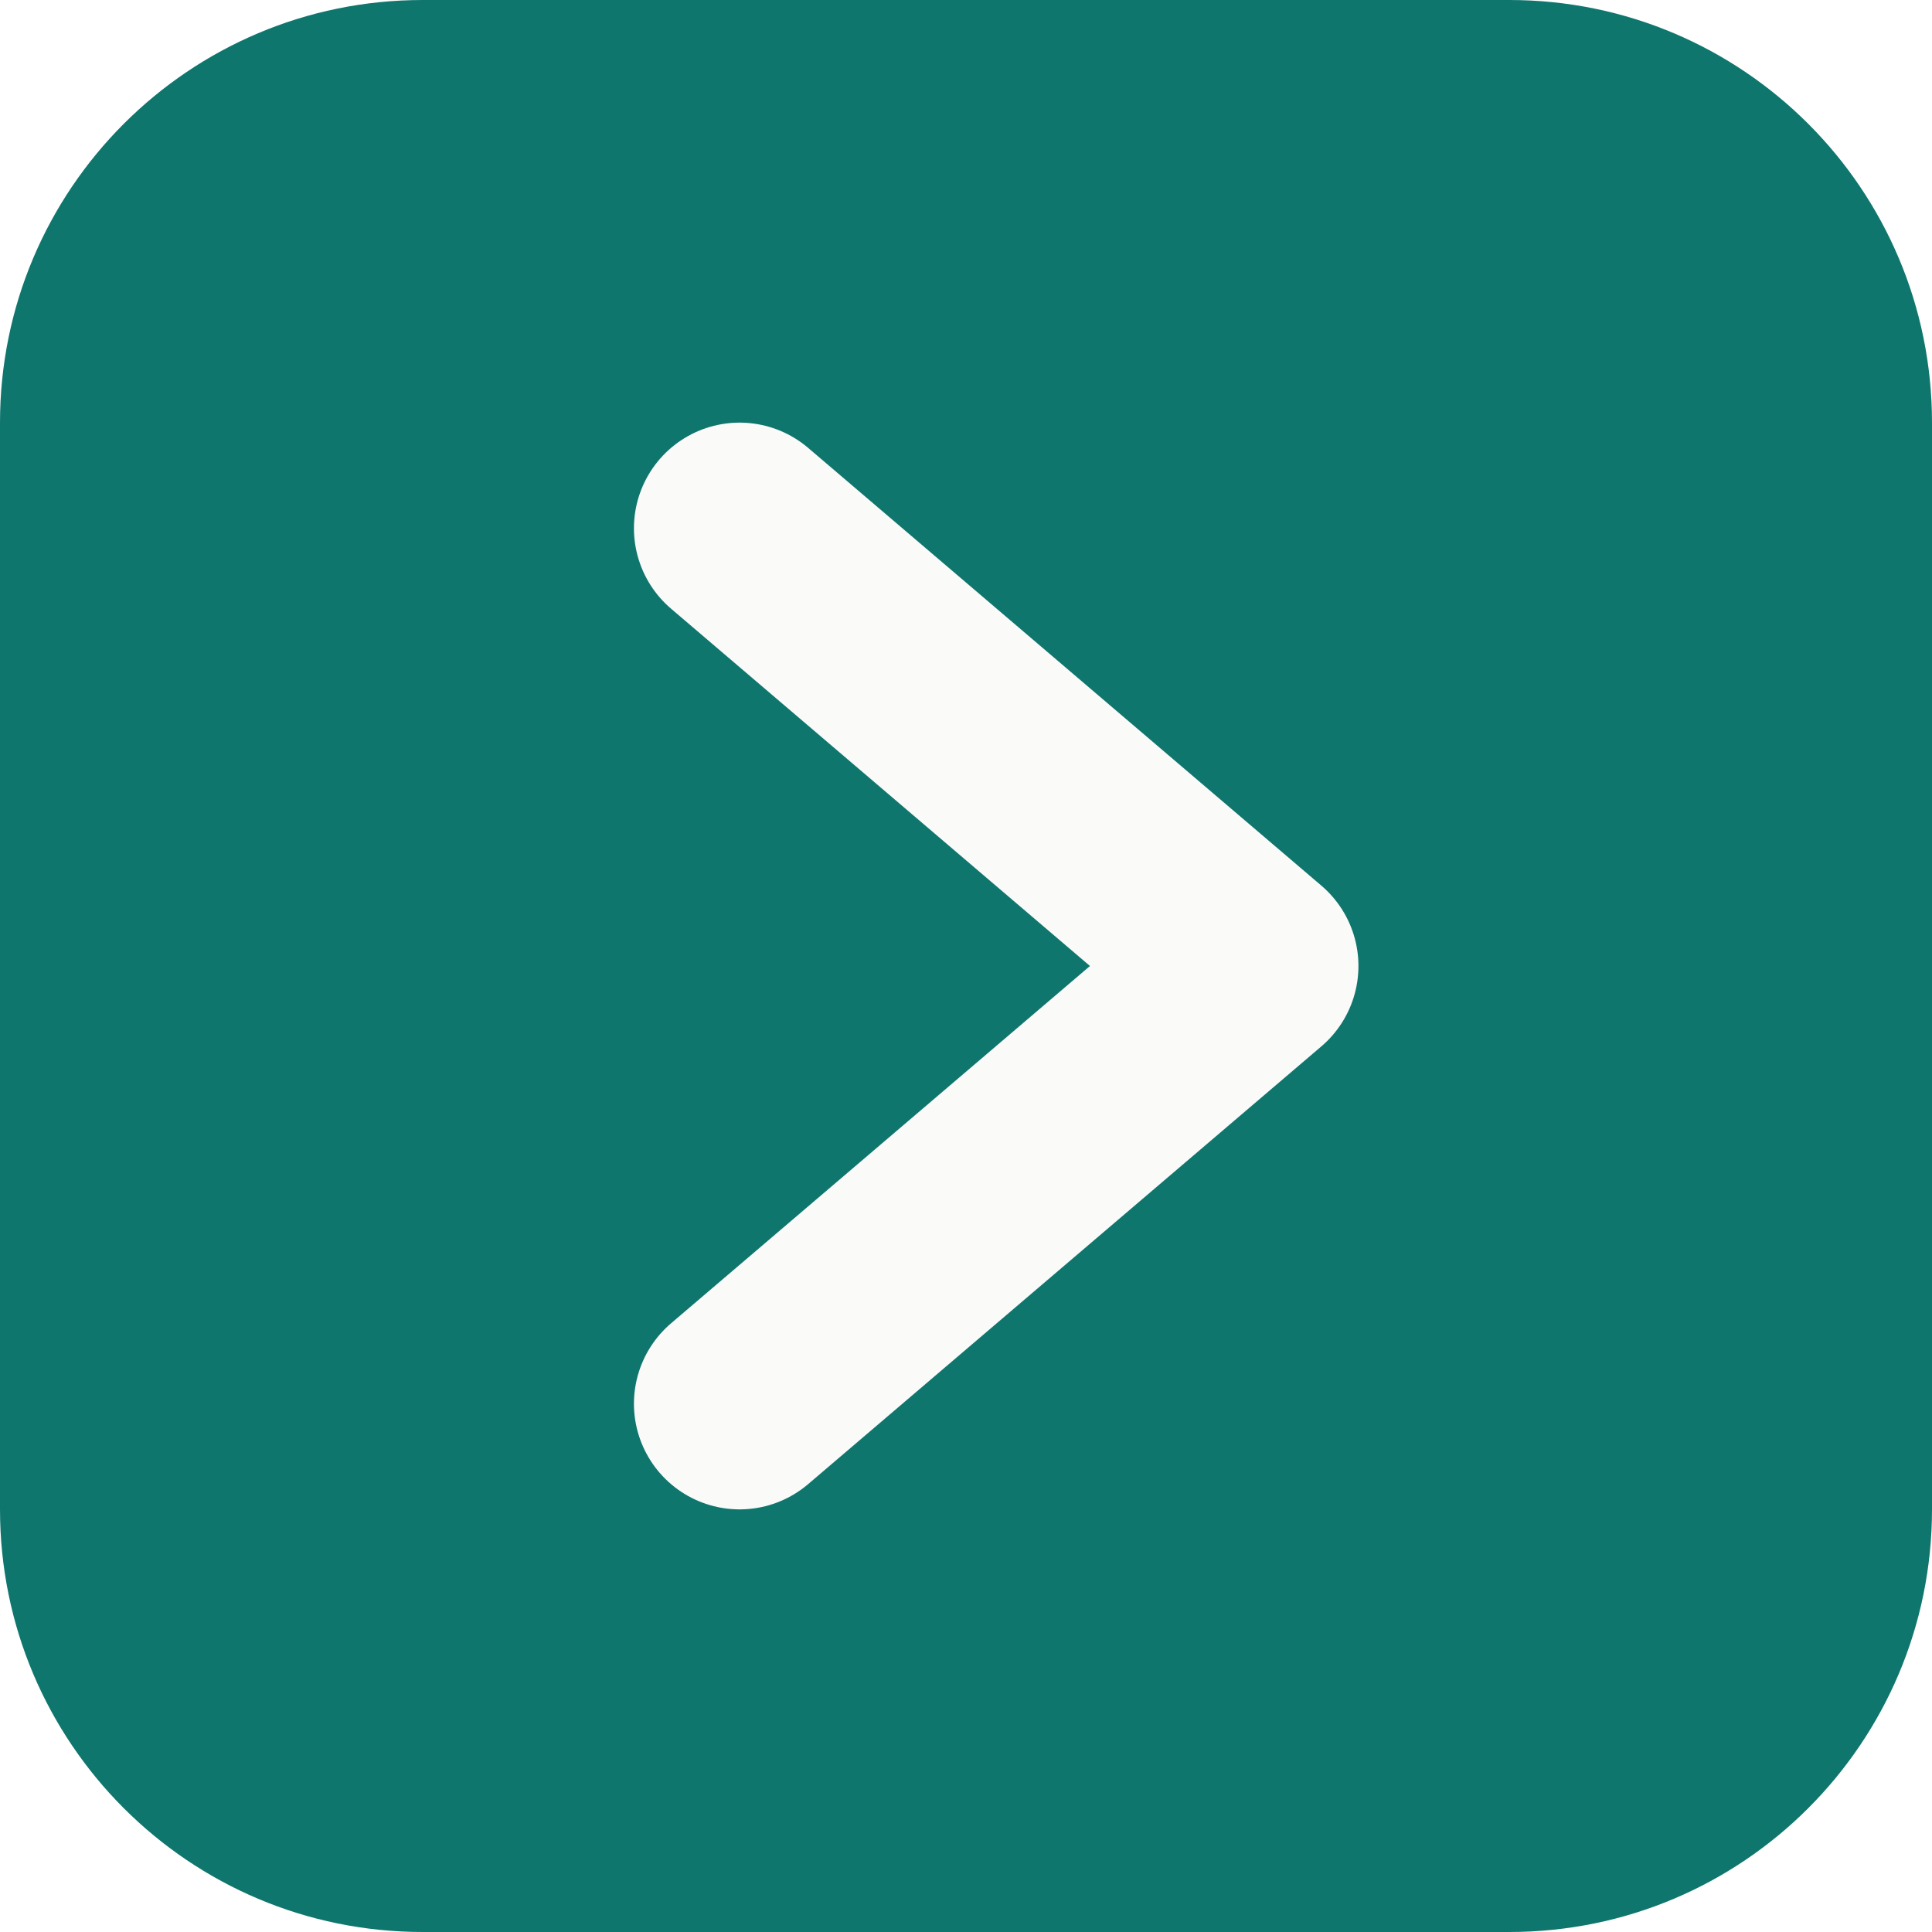
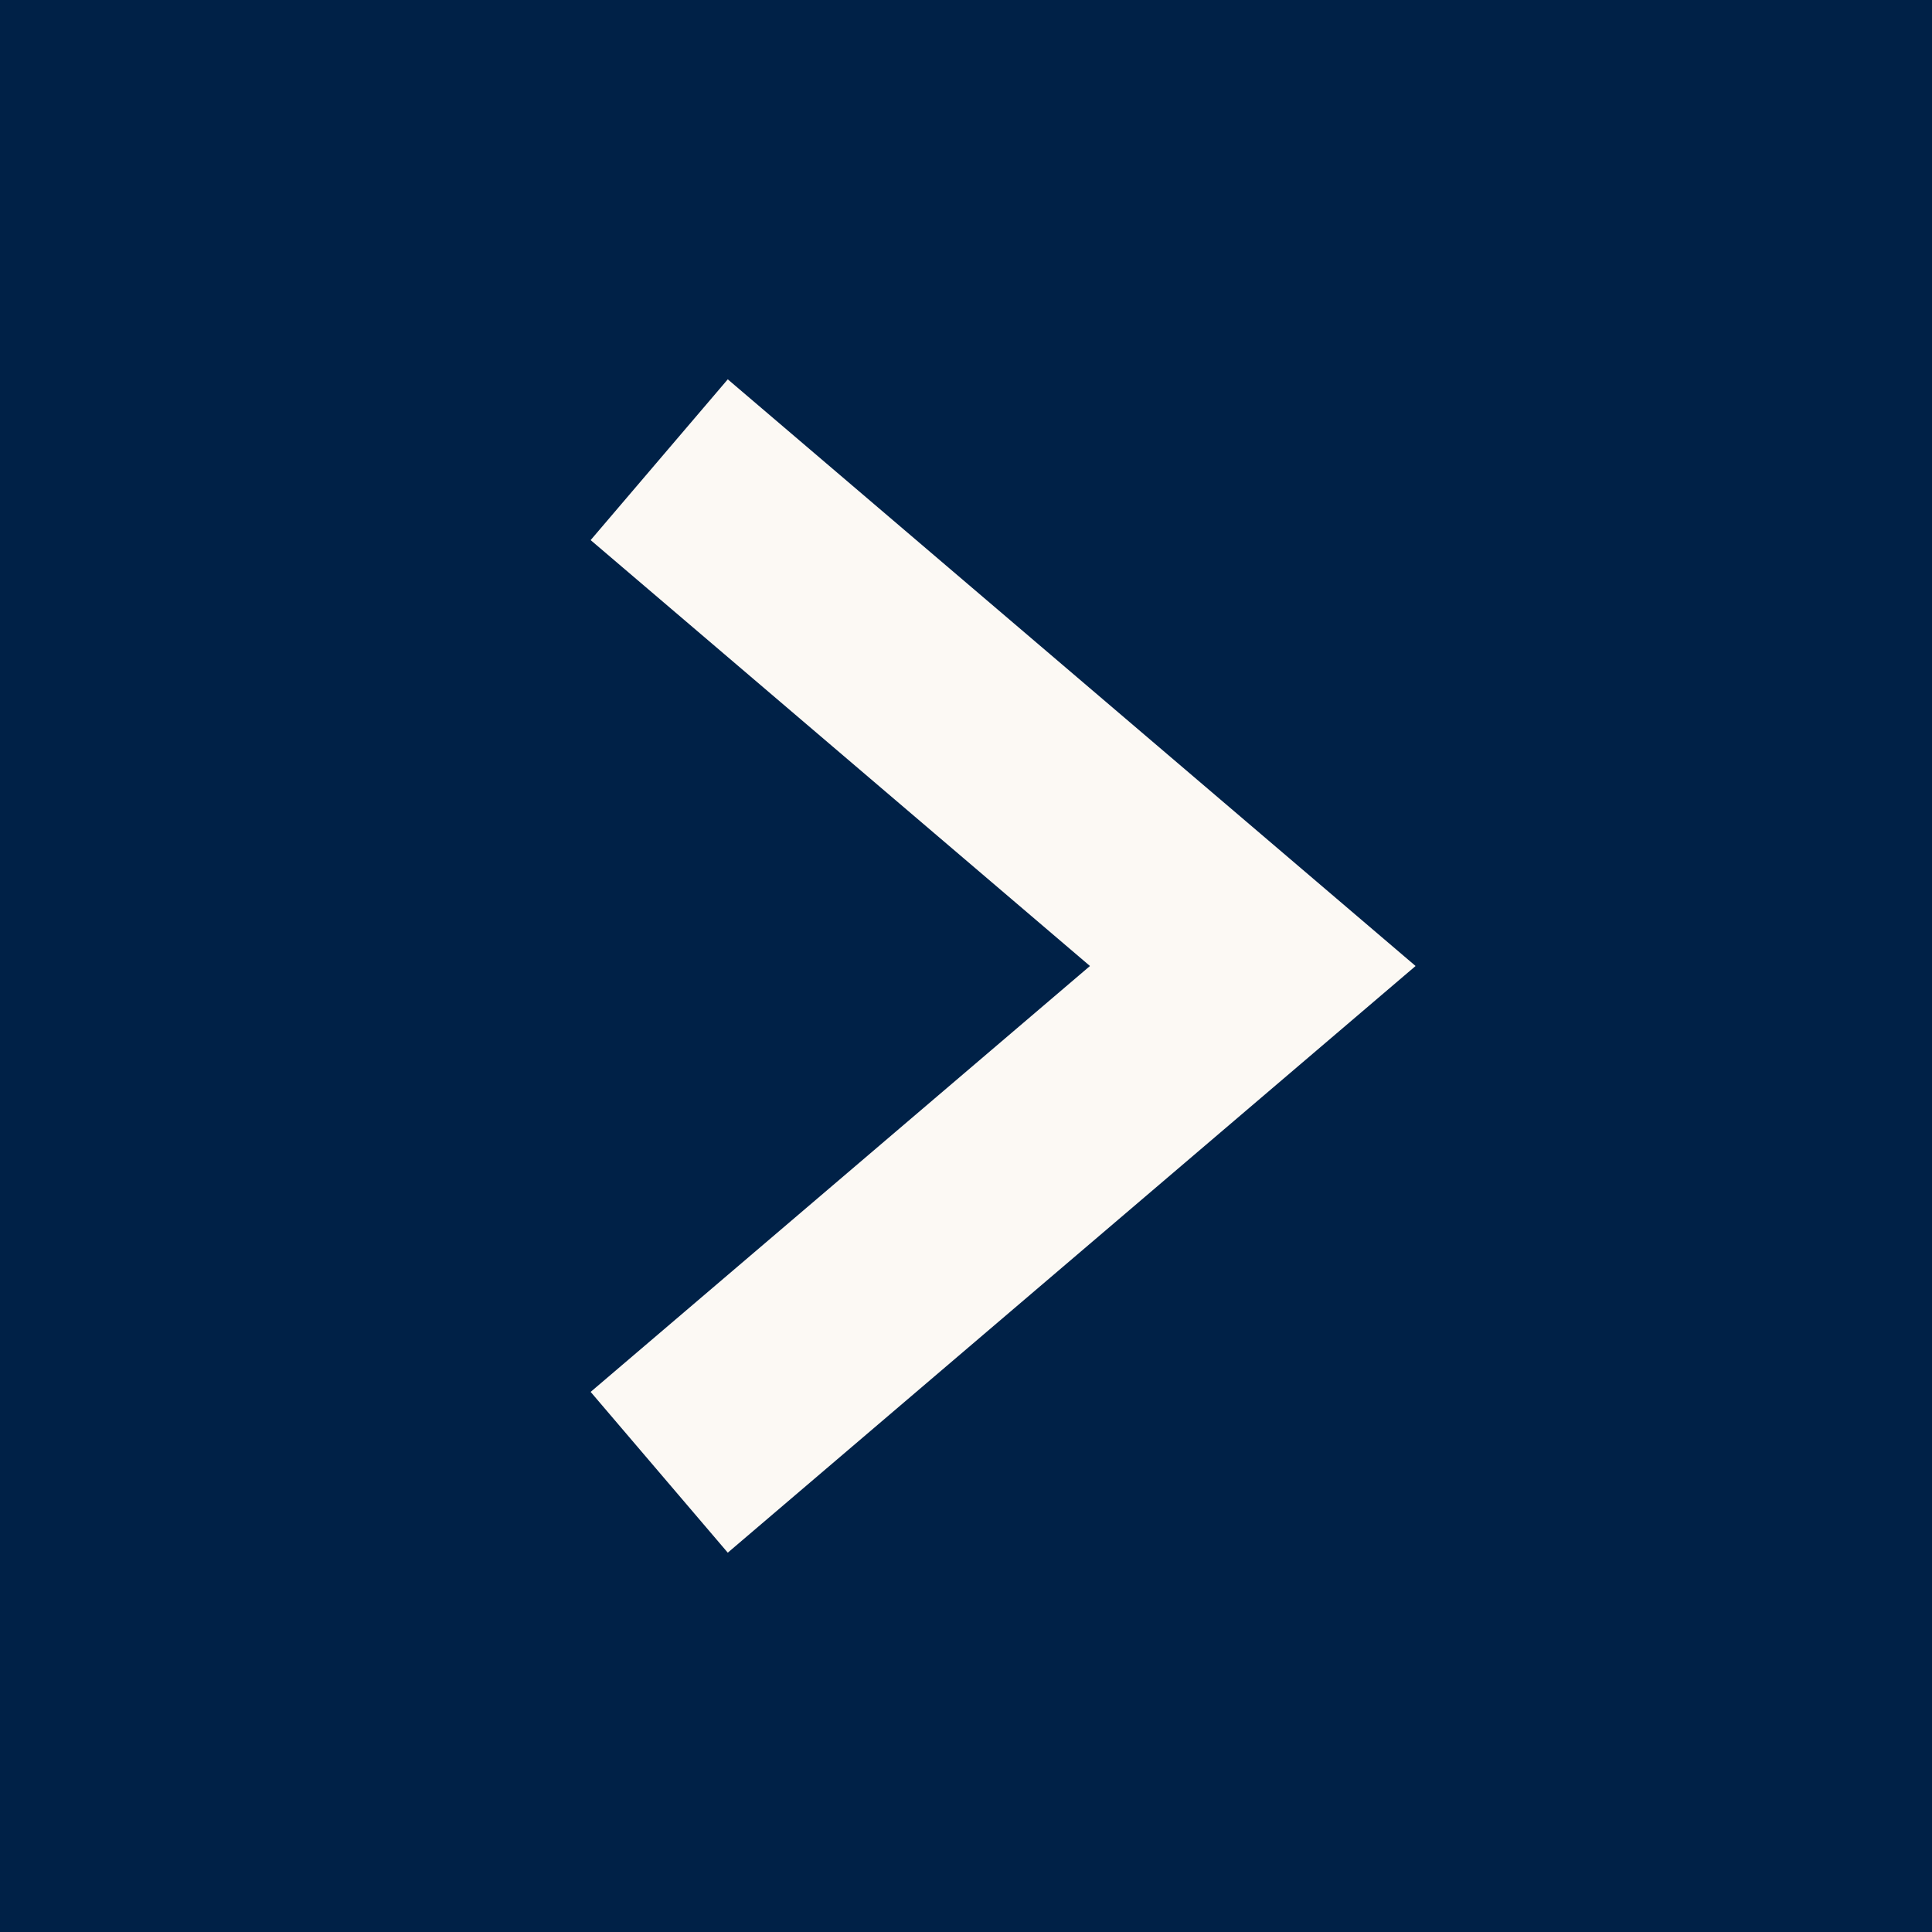
<svg xmlns="http://www.w3.org/2000/svg" viewBox="0 0 512 512" role="img" aria-label="CH Converter">
-   <rect width="512" height="512" rx="112" fill="#0f766e" />
-   <path d="M196 140 L332 256 L196 372" fill="none" stroke="#fafaf9" stroke-width="56" stroke-linecap="round" stroke-linejoin="round" />
+   <rect width="512" height="512" fill="#002147" />
+   <path d="M196 140 L332 256 L196 372" fill="none" stroke="#fcf9f4" stroke-width="56" stroke-linecap="square" stroke-linejoin="miter" />
</svg>
